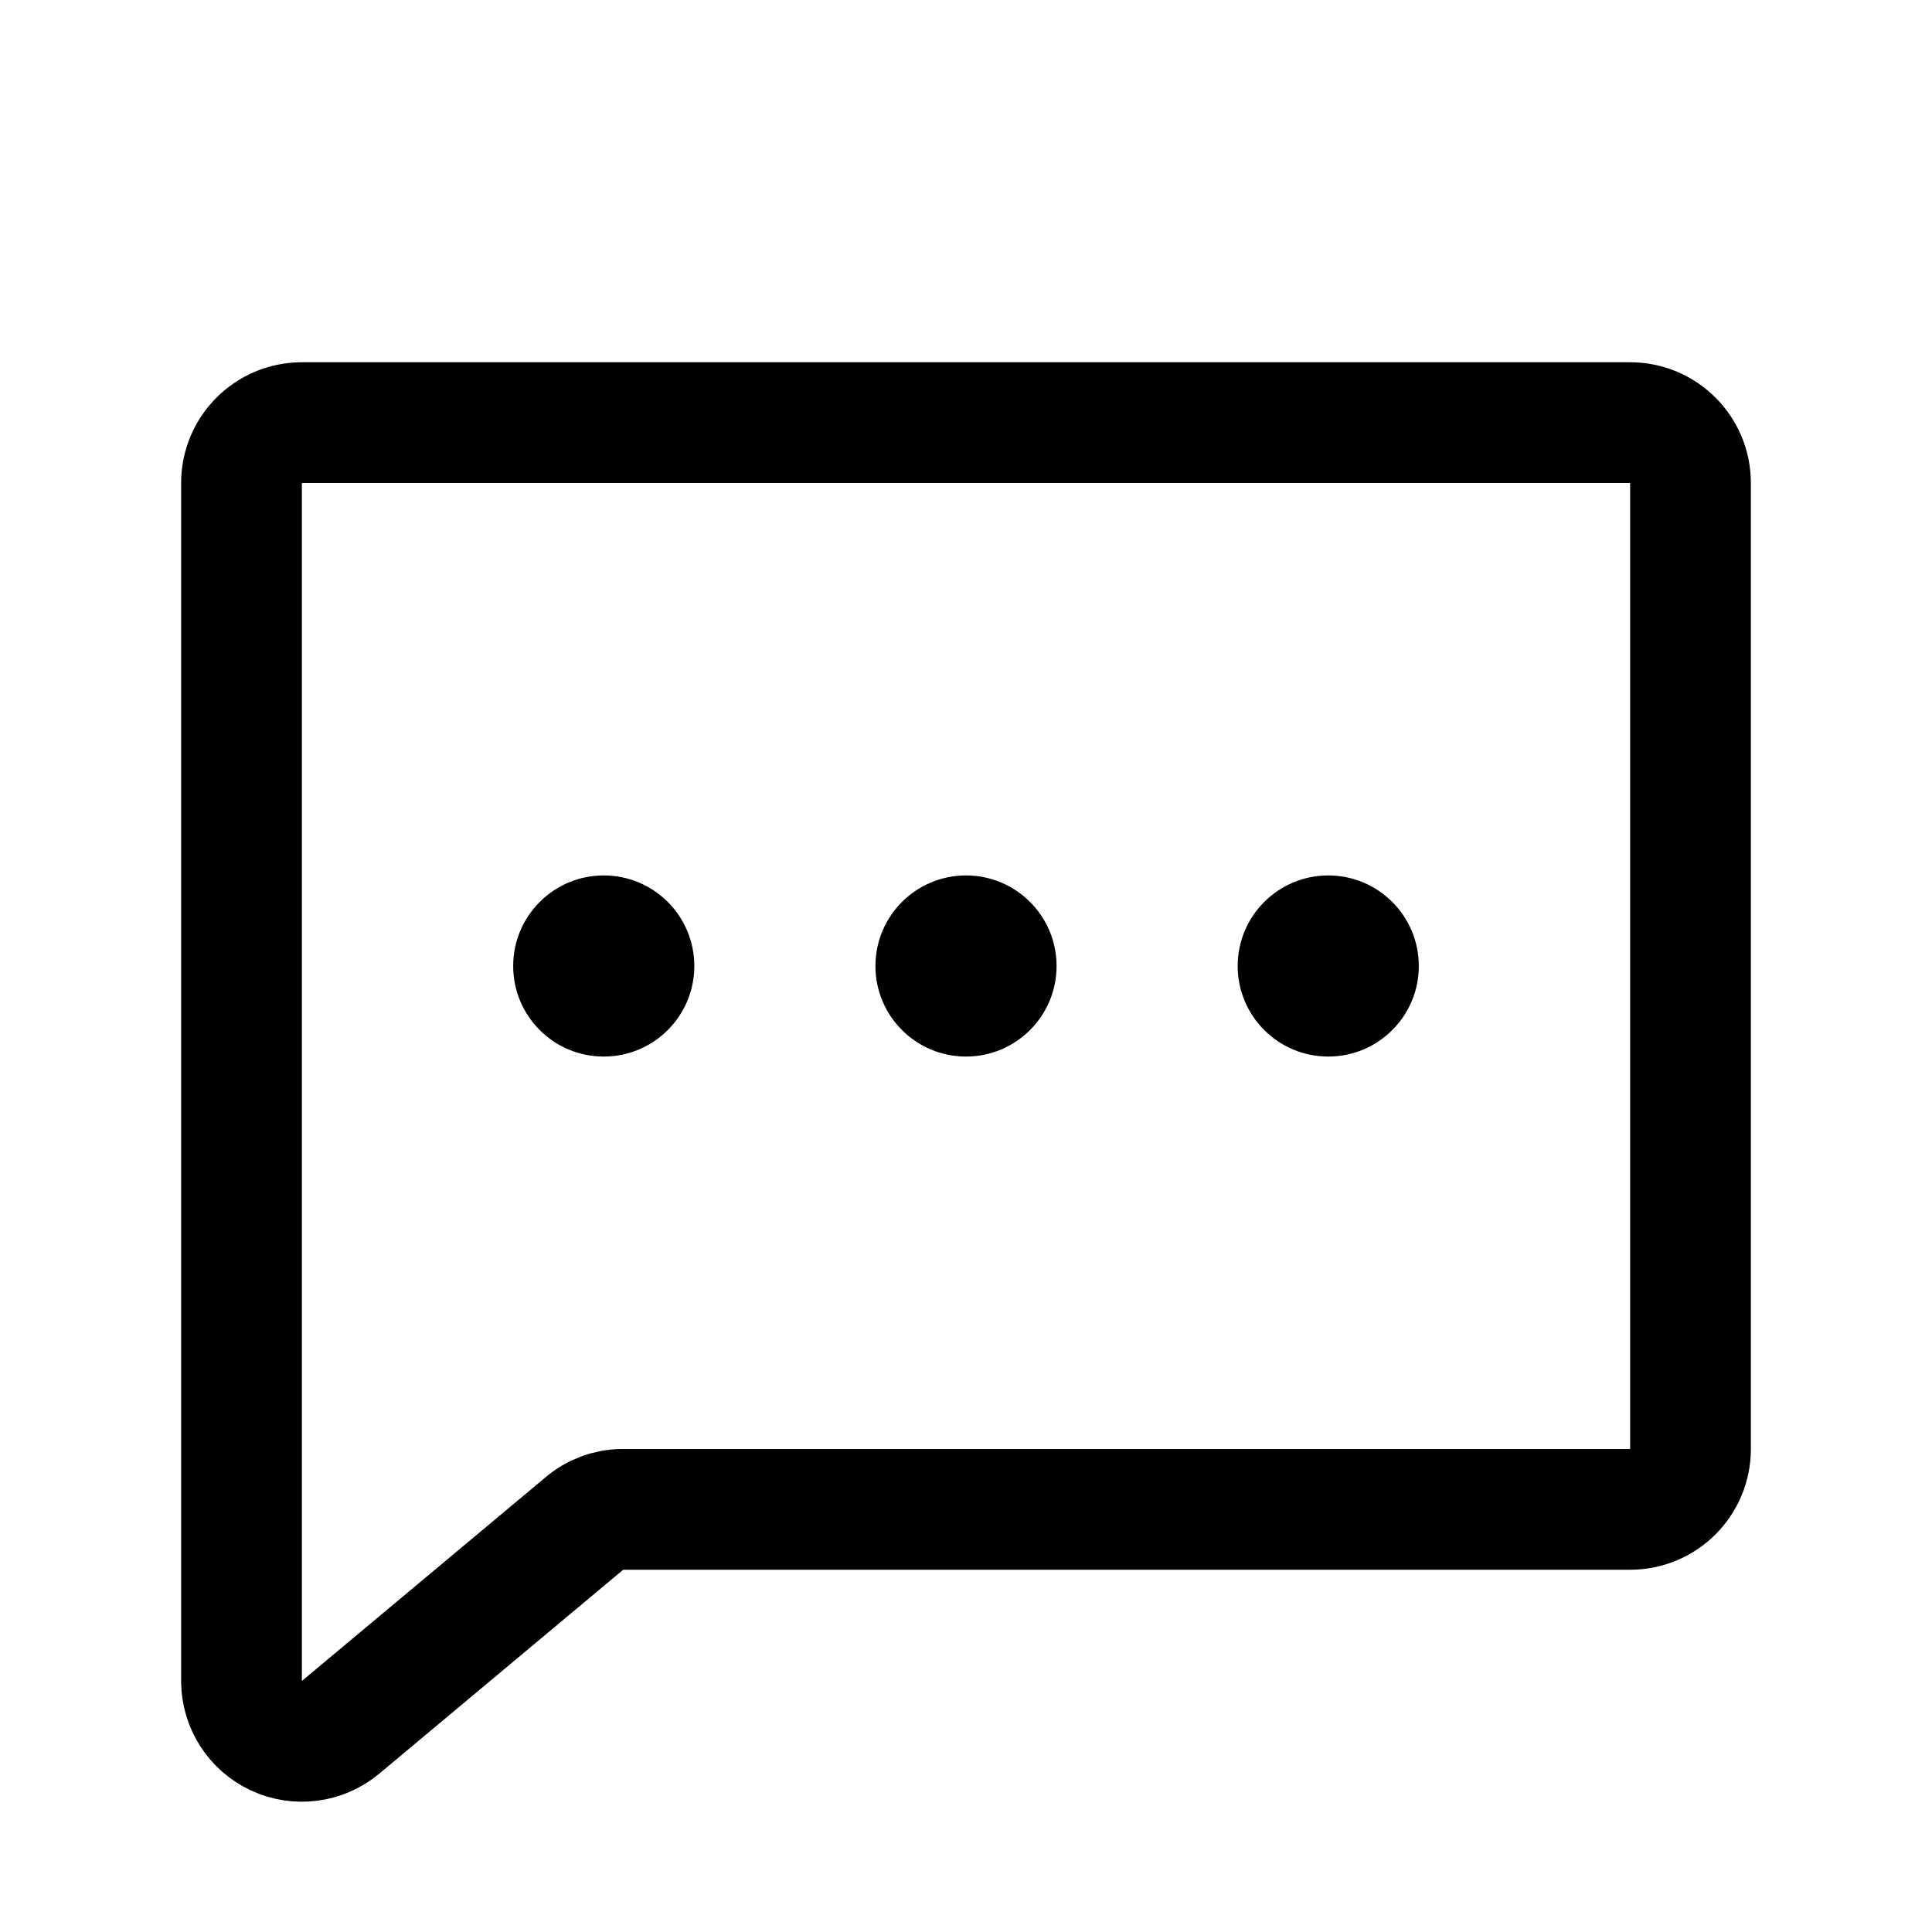
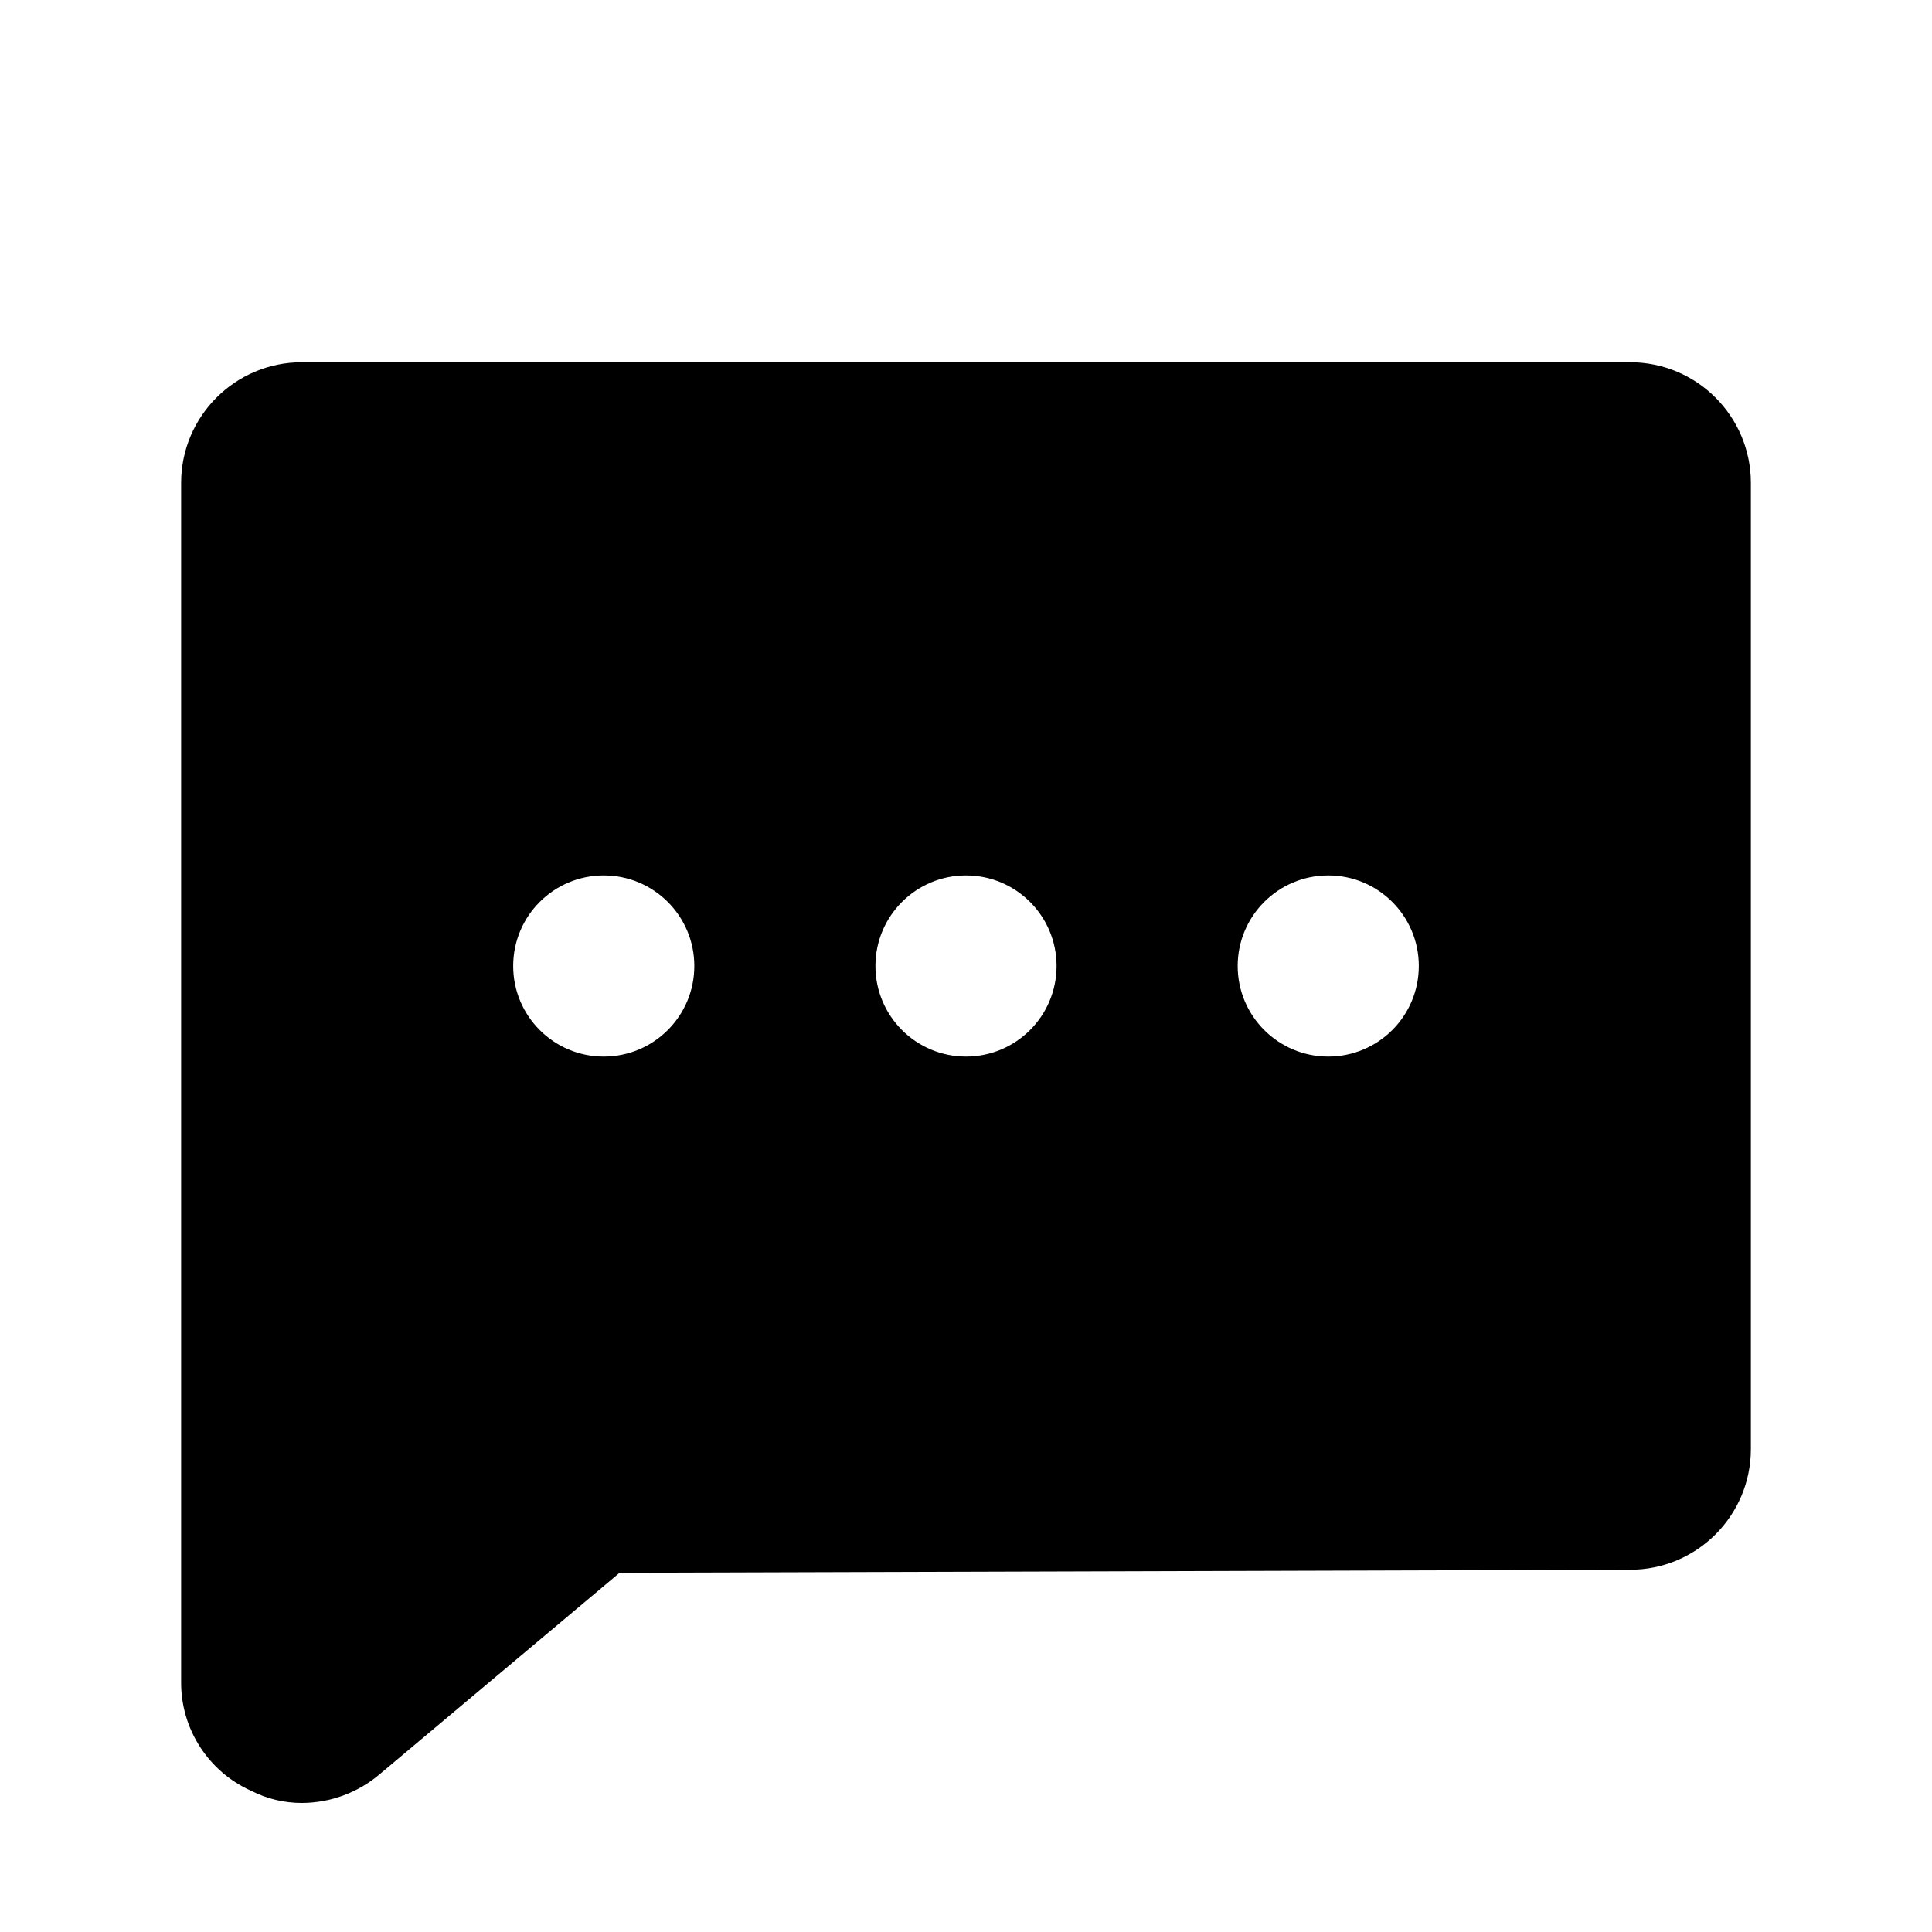
<svg xmlns="http://www.w3.org/2000/svg" viewBox="0 0 256 256">
  <rect width="256" height="256" fill="none" />
-   <path d="M77.4,201.9l-32.3,27A8,8,0,0,1,32,222.8V64a8,8,0,0,1,8-8H216a8,8,0,0,1,8,8V192a8,8,0,0,1-8,8H82.5A7.8,7.8,0,0,0,77.4,201.9Z" fill="none" stroke="#000" stroke-linecap="round" stroke-linejoin="round" stroke-width="16" />
-   <circle cx="128" cy="128" r="12" />
-   <circle cx="80" cy="128" r="12" />
-   <circle cx="176" cy="128" r="12" />
+   <path d="M216,48H40A16,16,0,0,0,24,64V222.8a15.7,15.7,0,0,0,9.3,14.5,14.7,14.7,0,0,0,6.7,1.6,16,16,0,0,0,10.3-3.8l31.8-26.7L216,208a16,16,0,0,0,16-16V64A16,16,0,0,0,216,48ZM80,140a12,12,0,1,1,12-12A12,12,0,0,1,80,140Zm48,0a12,12,0,1,1,12-12A12,12,0,0,1,128,140Zm48,0a12,12,0,1,1,12-12A12,12,0,0,1,176,140Z" />
</svg>
